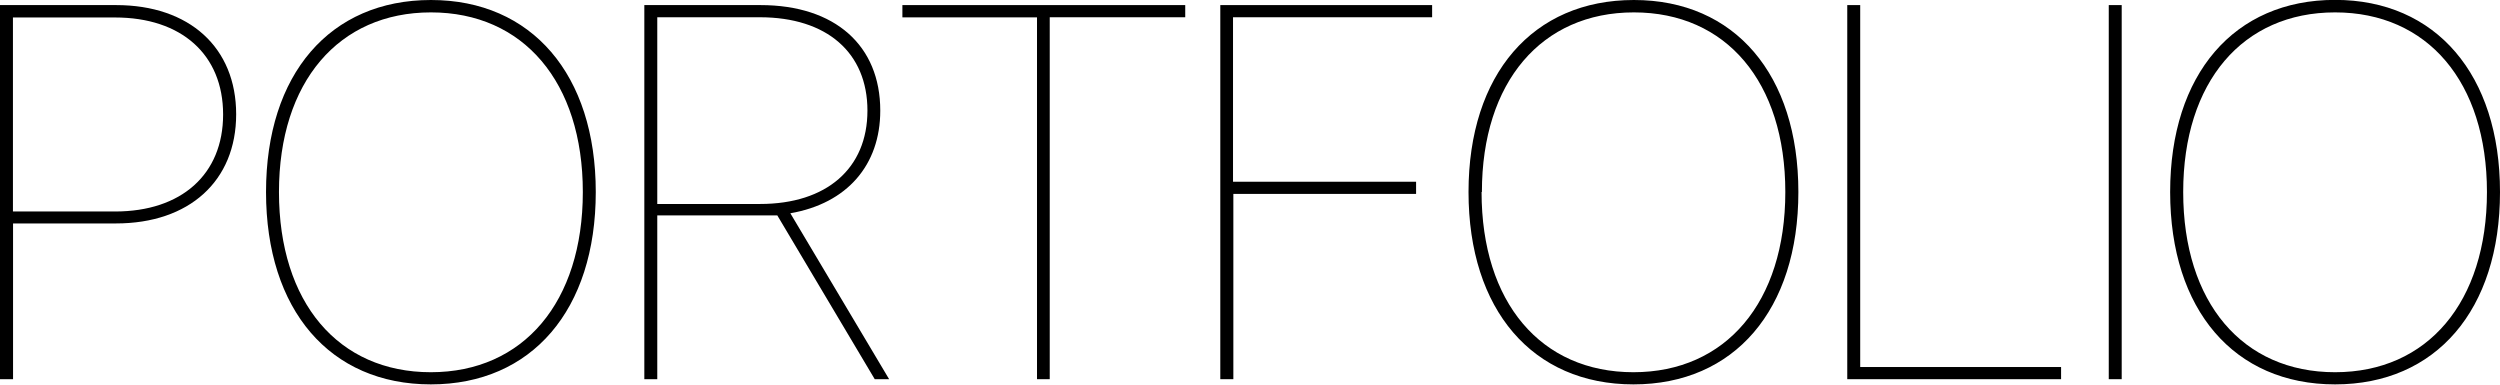
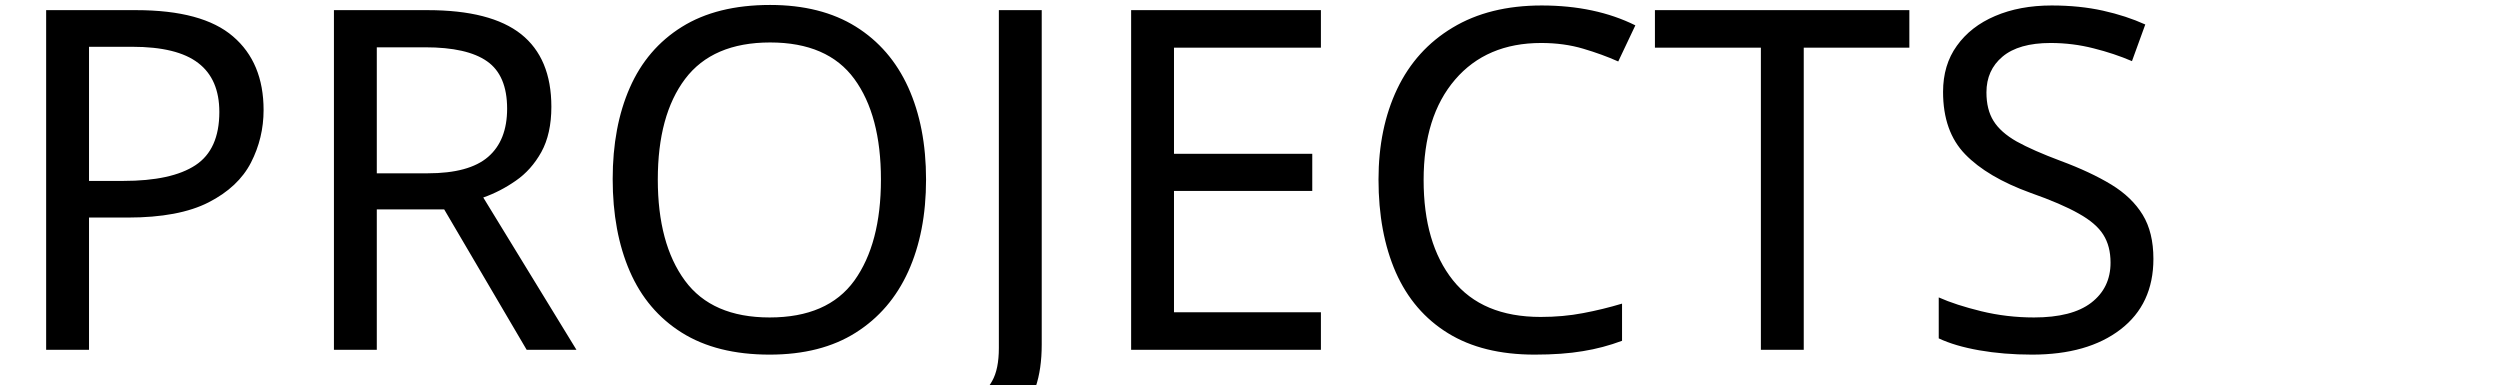
- <svg xmlns="http://www.w3.org/2000/svg" id="Layer_1" data-name="Layer 1" viewBox="0 0 226.01 34.76">
-   <path d="M22.92,7.34c6.63,0,10.85,3.84,10.85,9.87s-4.24,9.87-10.87,9.87h-9.3V41.16H12.42V7.34h10.5ZM13.59,26h9.23c6,0,9.77-3.35,9.77-8.77s-3.77-8.77-9.77-8.77H13.59V26Z" transform="translate(-12.42 -6.88)" />
-   <path d="M66.28,24.24c0,10.66-5.79,17.39-14.91,17.39S36.47,34.91,36.47,24.24,42.26,6.88,51.38,6.88,66.28,13.63,66.28,24.24Zm-28.64,0c0,10,5.37,16.29,13.73,16.29S65.11,34.2,65.11,24.24,59.72,8,51.38,8,37.64,14.28,37.64,24.24Z" transform="translate(-12.42 -6.88)" />
-   <path d="M71.84,41.16H70.67V7.34h10.5C87.92,7.34,92,11,92,16.88c0,4.92-3,8.39-8.13,9.28l8.93,15H91.5L82.69,26.35c-0.42,0-1.1,0-1.55,0h-9.3V41.16Zm0-15.84h9.3c6,0,9.7-3.21,9.7-8.44s-3.66-8.44-9.73-8.44H71.84V25.32Z" transform="translate(-12.42 -6.88)" />
-   <path d="M106.17,41.16V8.45H94V7.34h25.57v1.1H107.32V41.16h-1.15Z" transform="translate(-12.42 -6.88)" />
-   <path d="M122.74,41.16V7.34h19.15v1.1h-18V23.31h16.55v1.1H123.92V41.16h-1.17Z" transform="translate(-12.42 -6.88)" />
-   <path d="M175,24.24c0,10.66-5.79,17.39-14.91,17.39s-14.91-6.73-14.91-17.39S151,6.88,160.13,6.88,175,13.63,175,24.24Zm-28.64,0c0,10,5.37,16.29,13.73,16.29s13.73-6.33,13.73-16.29S168.47,8,160.13,8,146.39,14.28,146.39,24.24Z" transform="translate(-12.42 -6.88)" />
-   <path d="M198.75,41.16H179.42V7.34h1.17V40.06h18.16v1.1Z" transform="translate(-12.42 -6.88)" />
-   <path d="M203.06,41.16V7.34h1.17V41.16h-1.17Z" transform="translate(-12.42 -6.88)" />
-   <path d="M238.43,24.24c0,10.66-5.79,17.39-14.91,17.39s-14.91-6.73-14.91-17.39,5.79-17.37,14.91-17.37S238.43,13.63,238.43,24.24Zm-28.64,0c0,10,5.37,16.29,13.73,16.29s13.73-6.33,13.73-16.29S231.87,8,223.52,8,209.79,14.28,209.79,24.24Z" transform="translate(-12.42 -6.88)" />
+ <svg xmlns="http://www.w3.org/2000/svg" version="1.1" id="Layer_1" x="0px" y="0px" viewBox="0 0 226 34.8" style="enable-background:new 0 0 226 34.8;" xml:space="preserve">
+   <style type="text/css">
+ 	.st0{fill:none;}
+ 	.st1{font-family:'SFUIDisplay-Ultralight';}
+ 	.st2{font-size:43px;}
+ </style>
+   <rect class="st0" width="226" height="34.8" />
+   <text transform="matrix(1 0 0 1 0 31.6201)" class="st1 st2">PROJECTS</text>
</svg>
